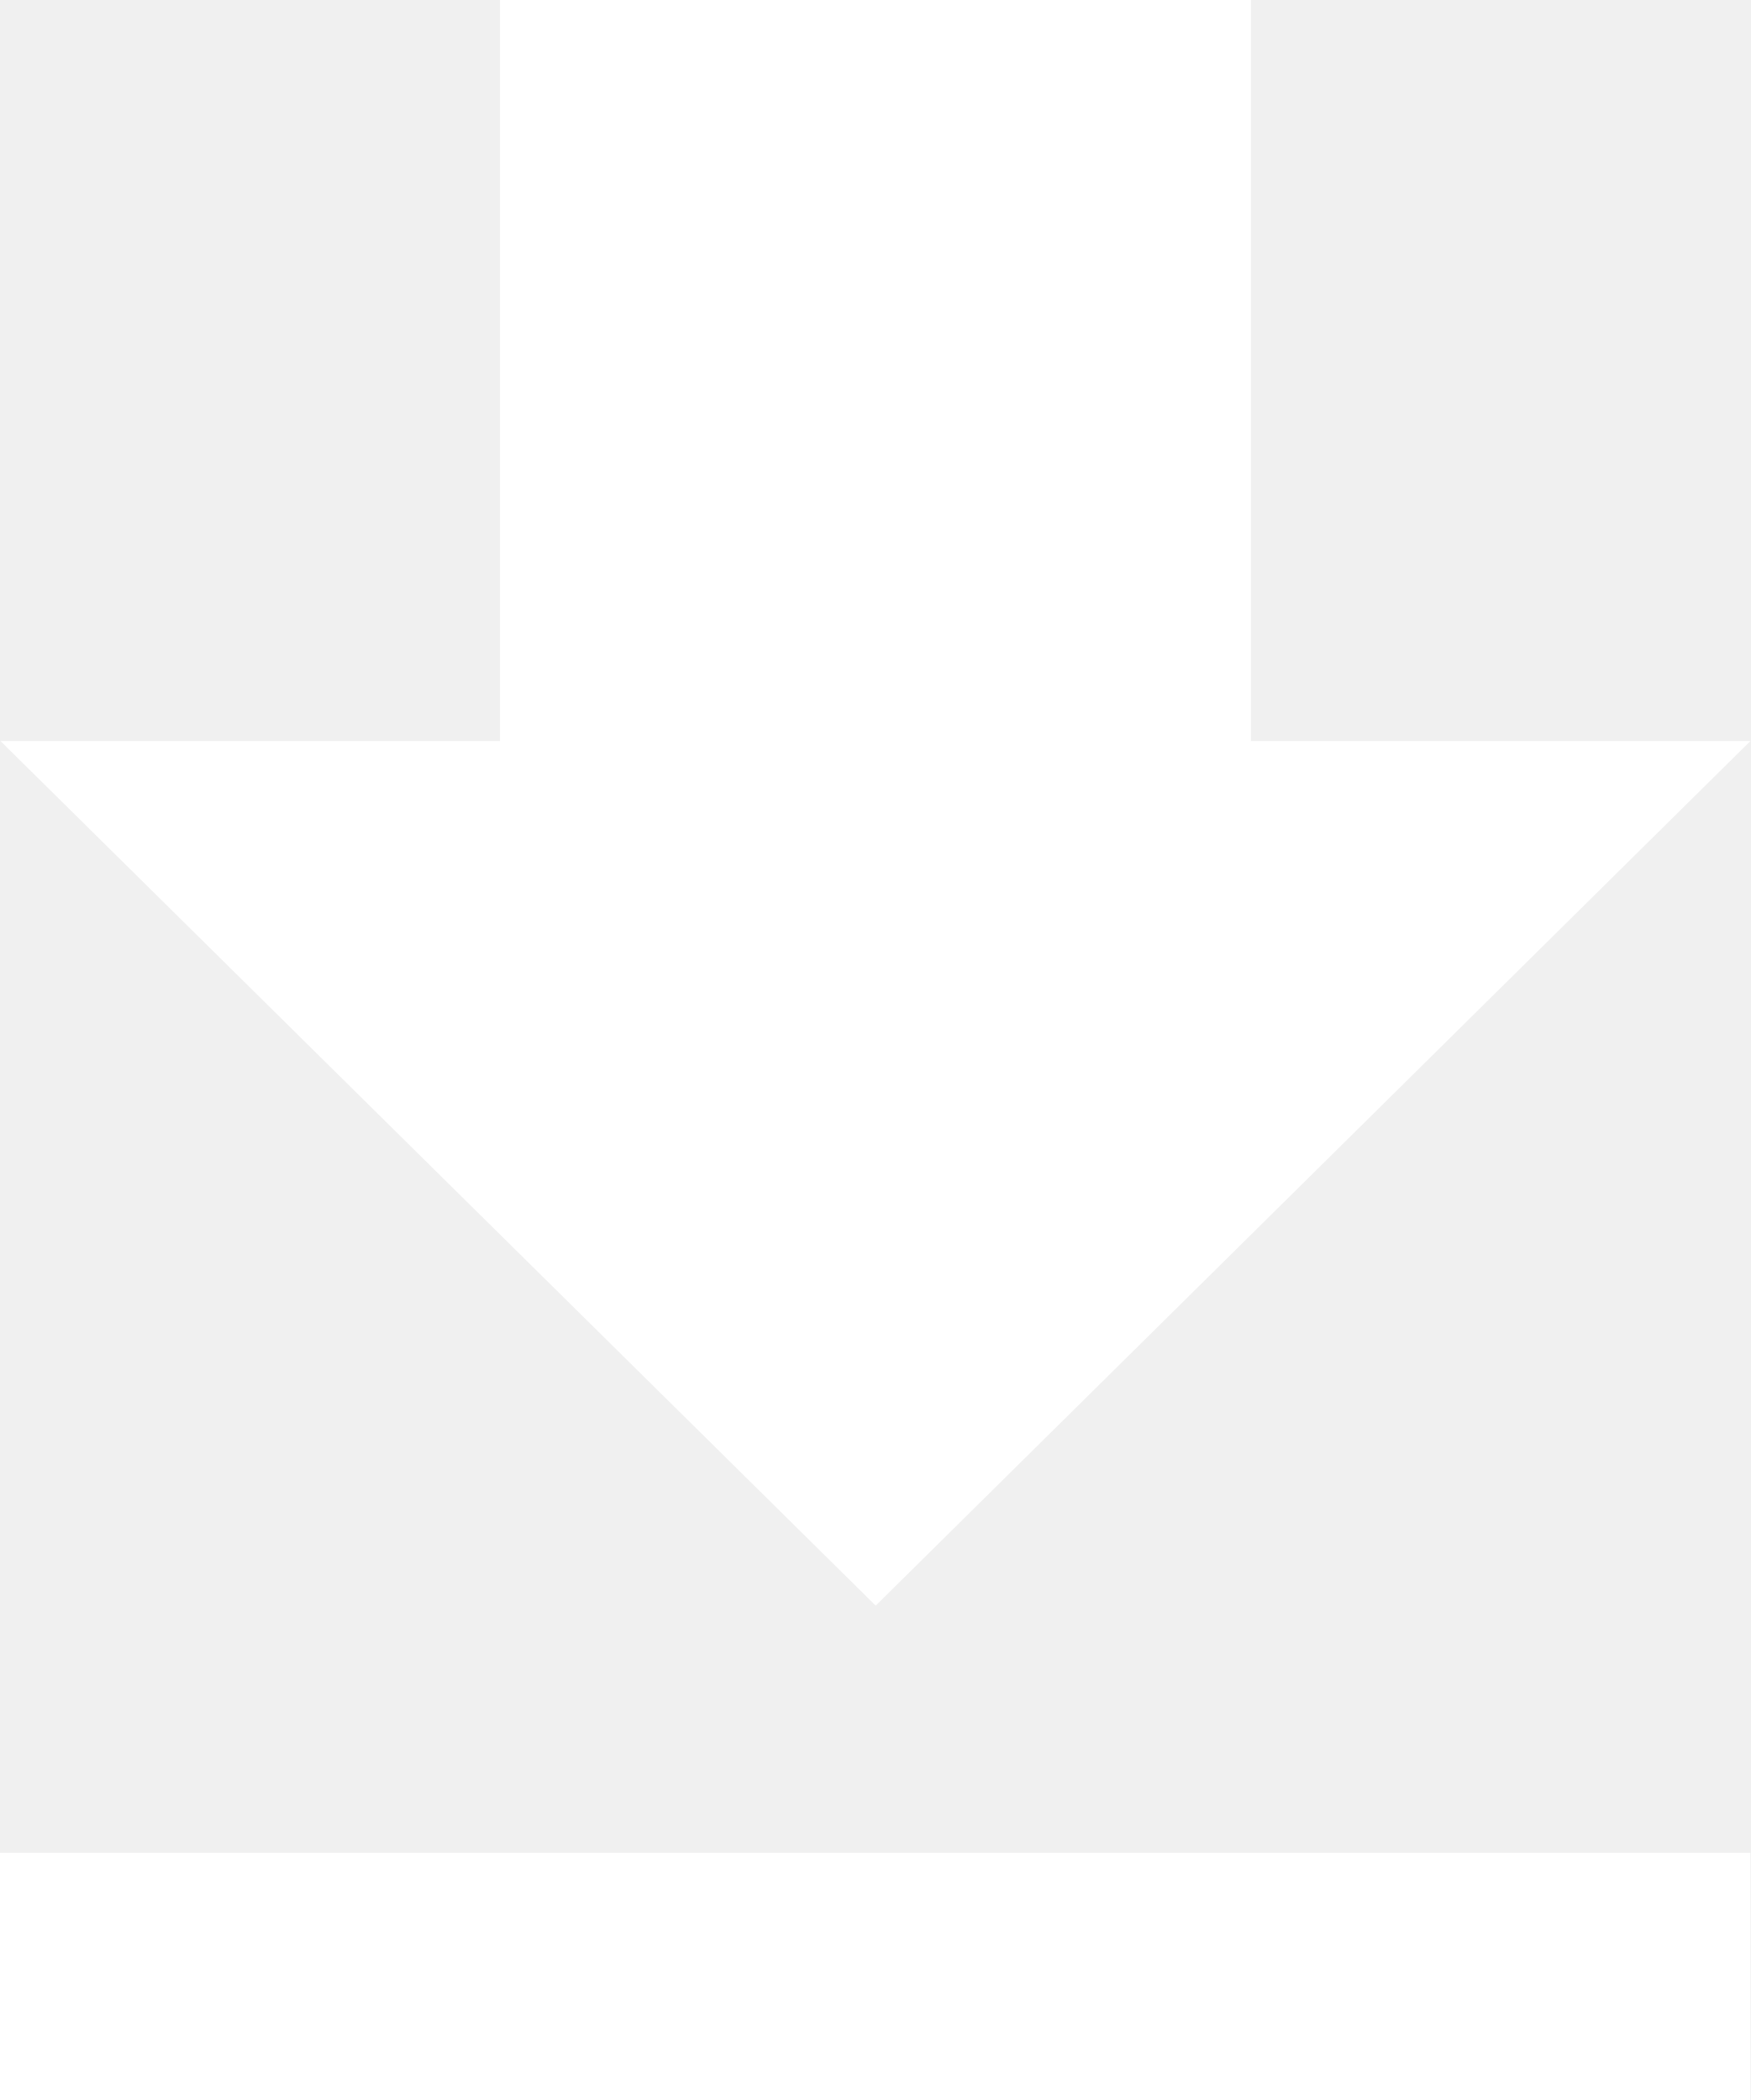
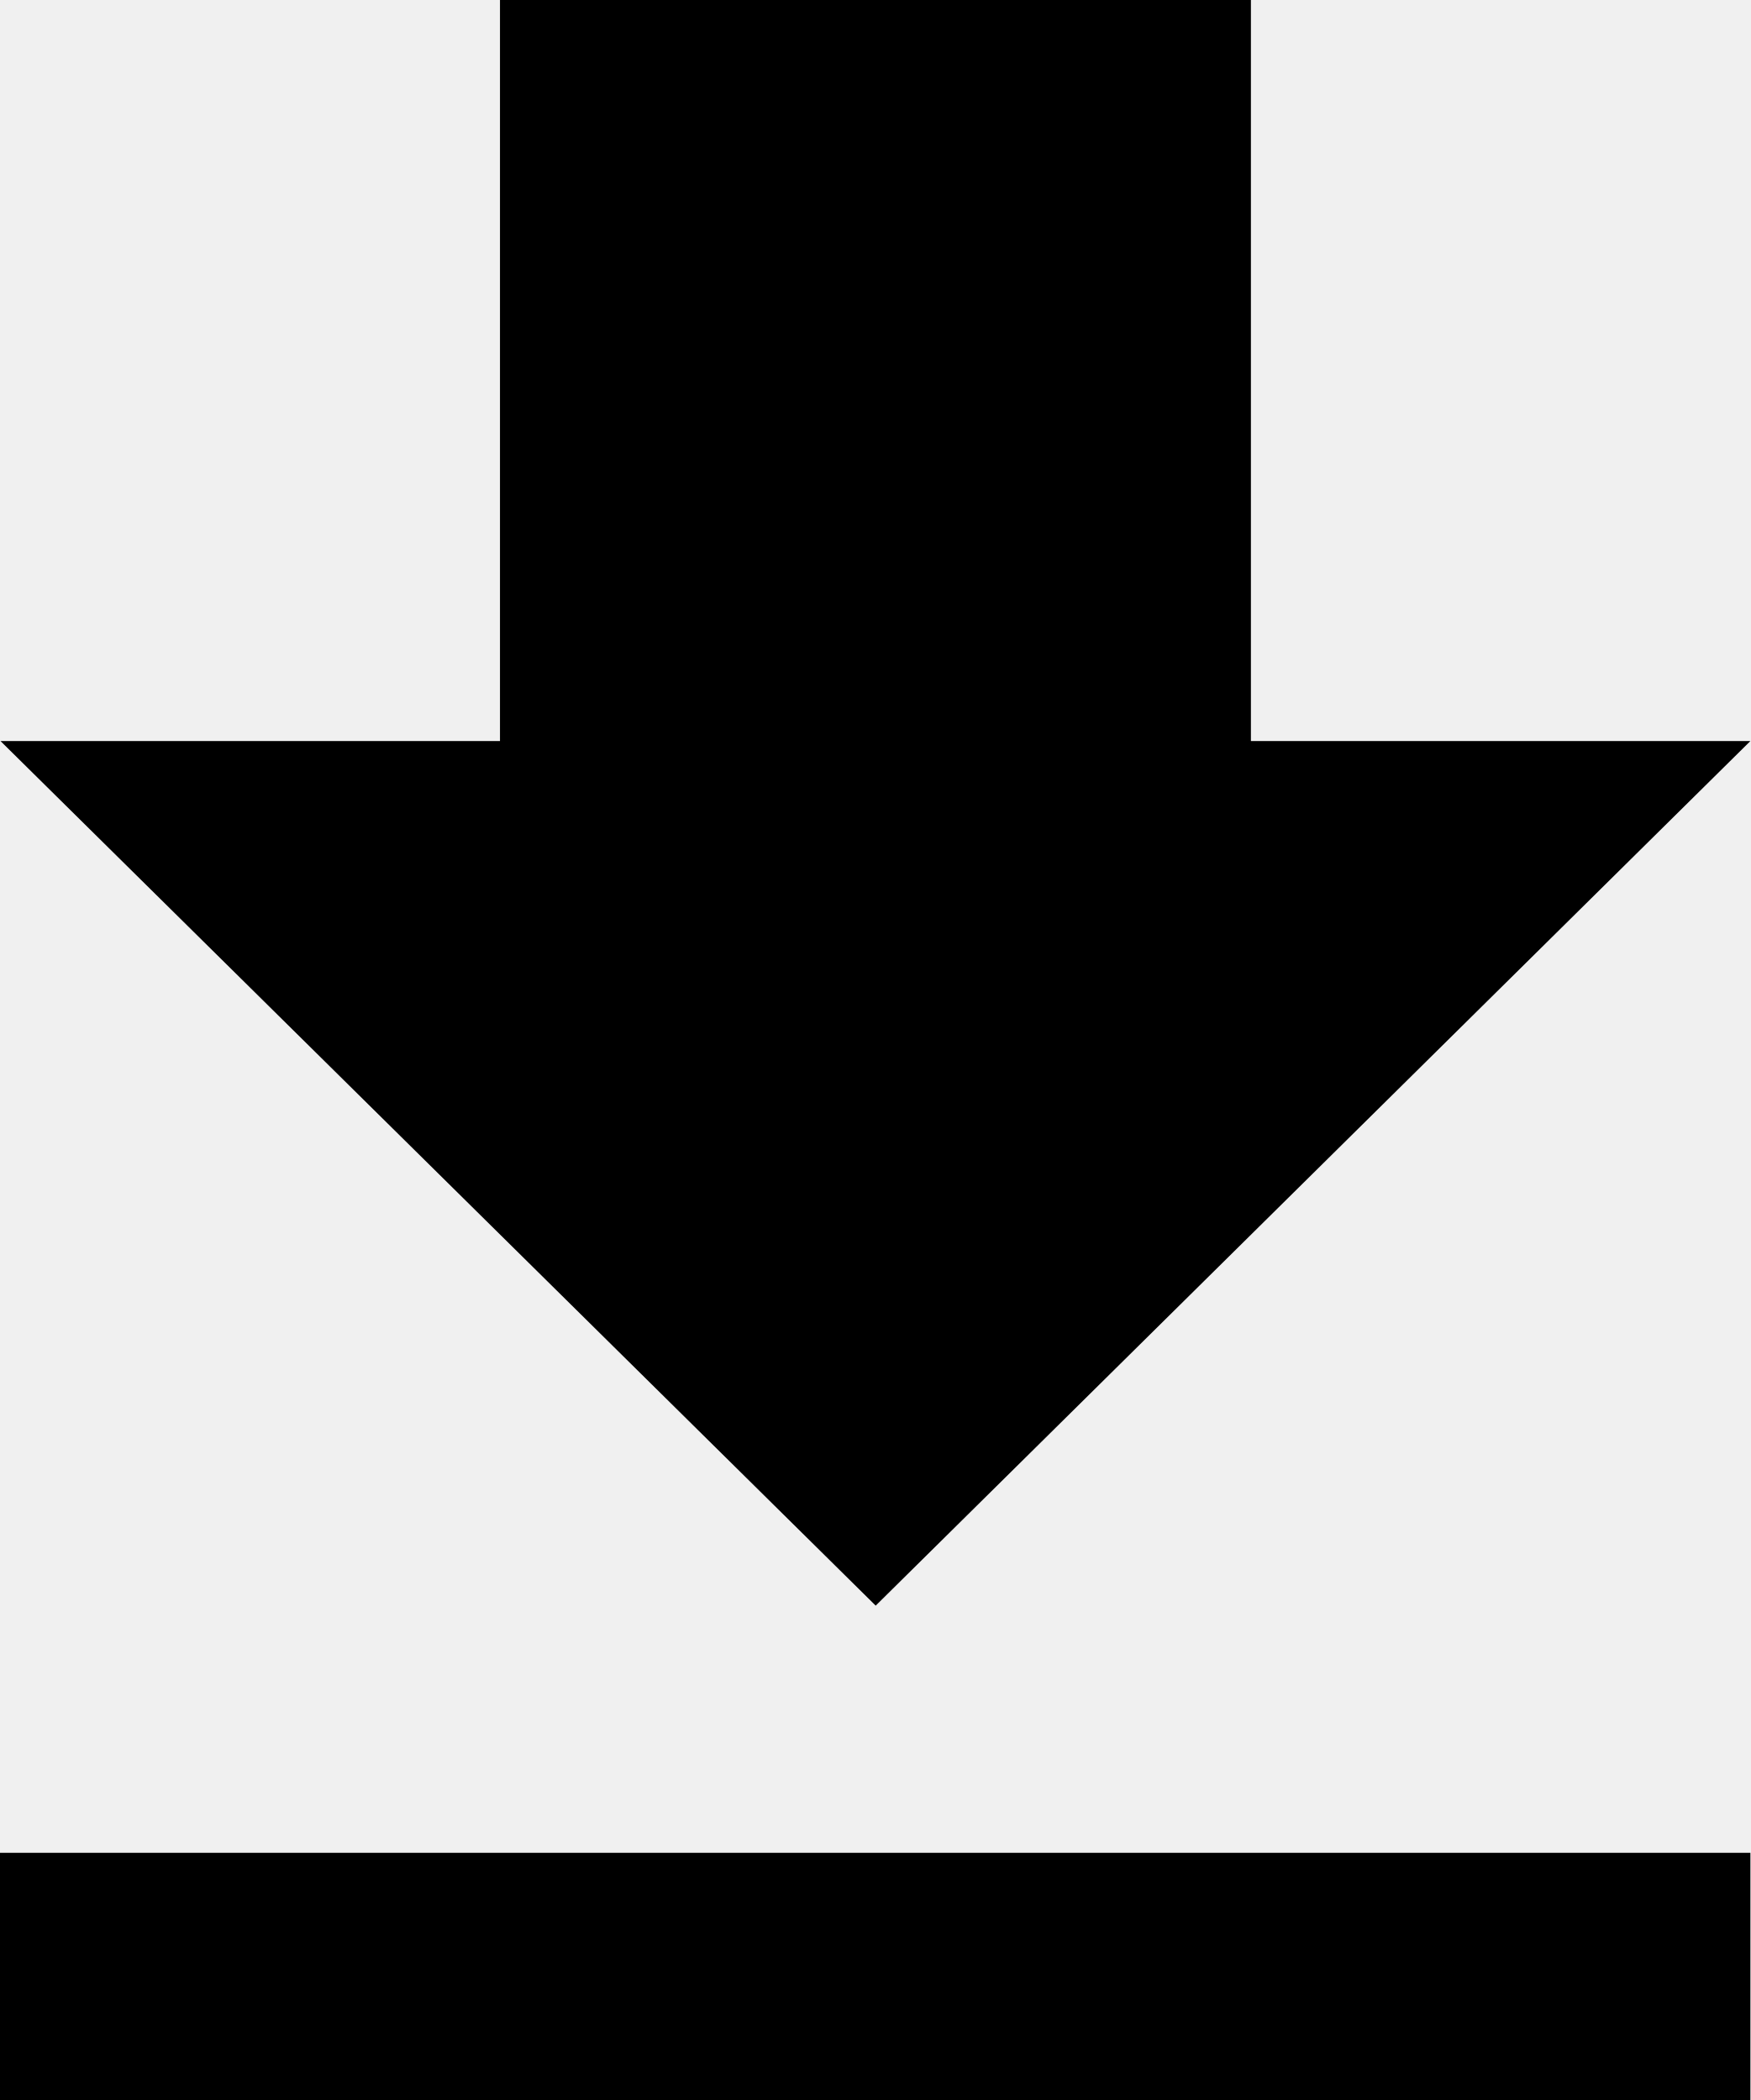
<svg xmlns="http://www.w3.org/2000/svg" width="17.522" height="21.027" viewBox="0 0 17.522 21.027">
-   <path class="Icon_ionic-md-download" data-name="Icon ionic-md-download" d="M24.272,11.92h-5V4.5H11.755v7.42h-5l8.761,8.657ZM6.75,23.052v2.475H24.272V23.052Z" transform="translate(-6.75 -4.5)" fill="#fff" />
+   <path class="Icon_ionic-md-download" data-name="Icon ionic-md-download" d="M24.272,11.92h-5V4.5H11.755v7.42h-5l8.761,8.657ZM6.75,23.052v2.475H24.272V23.052Z" transform="translate(-6.75 -4.5)" />
</svg>
